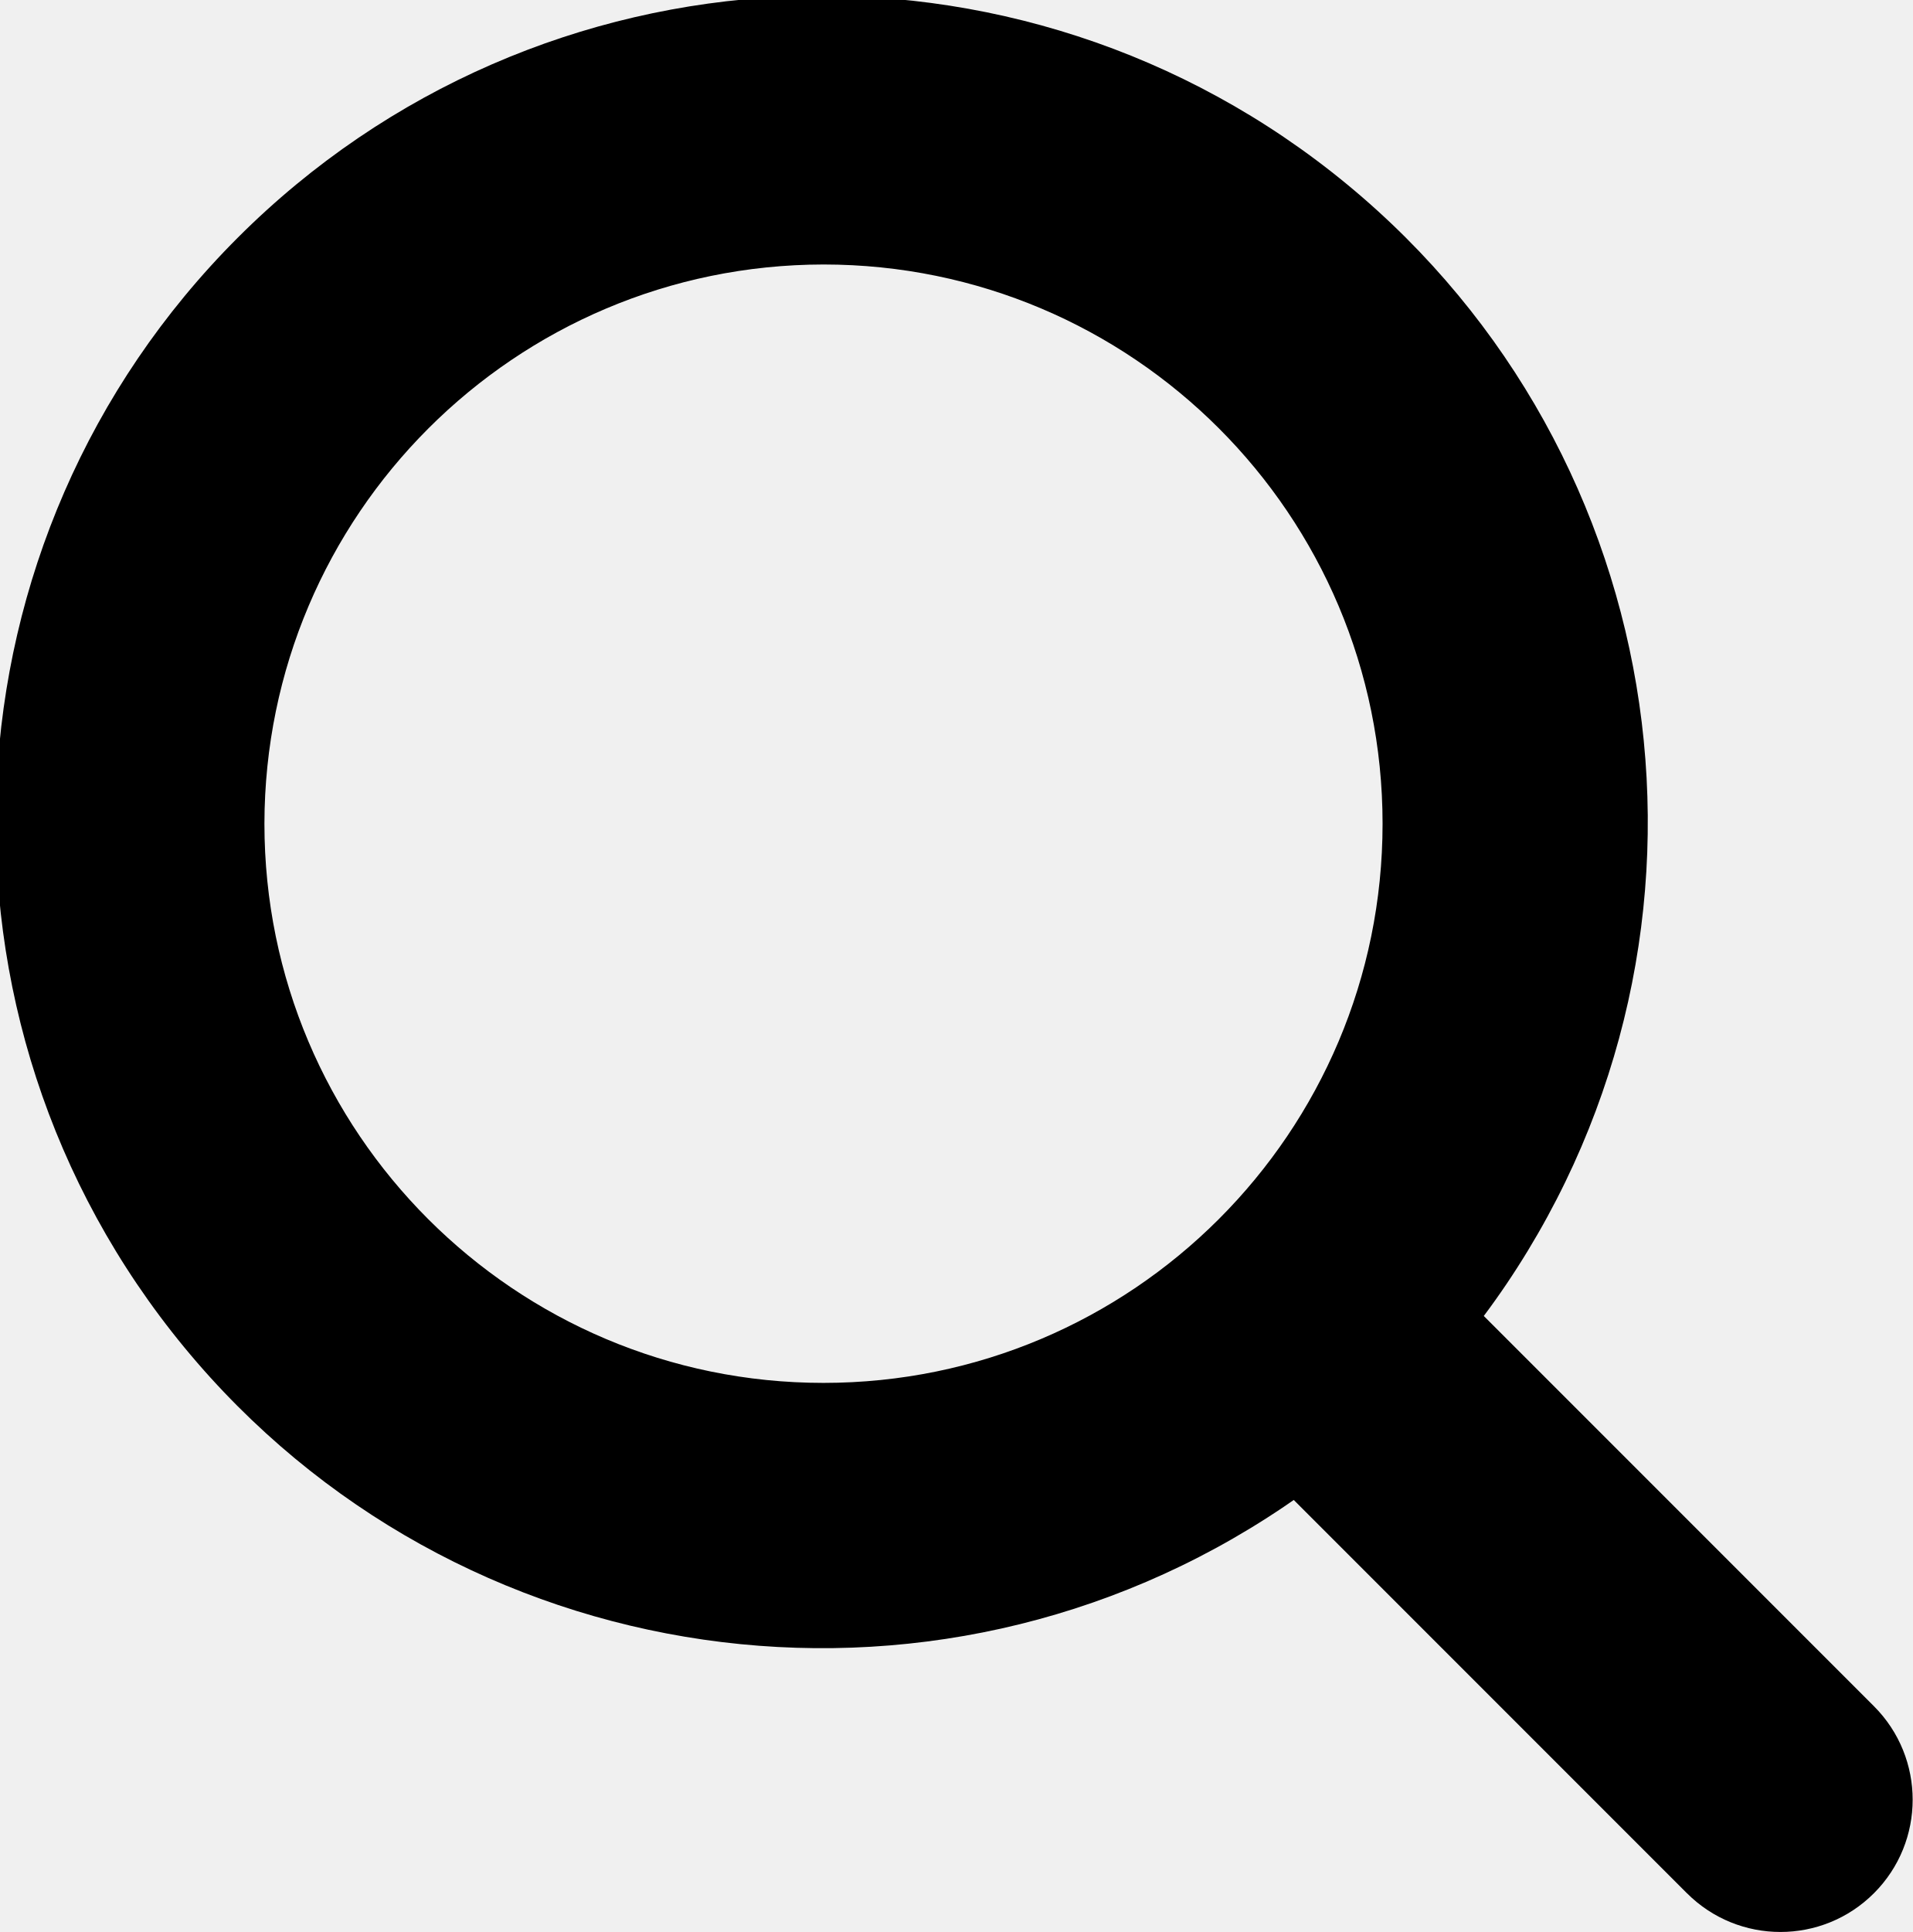
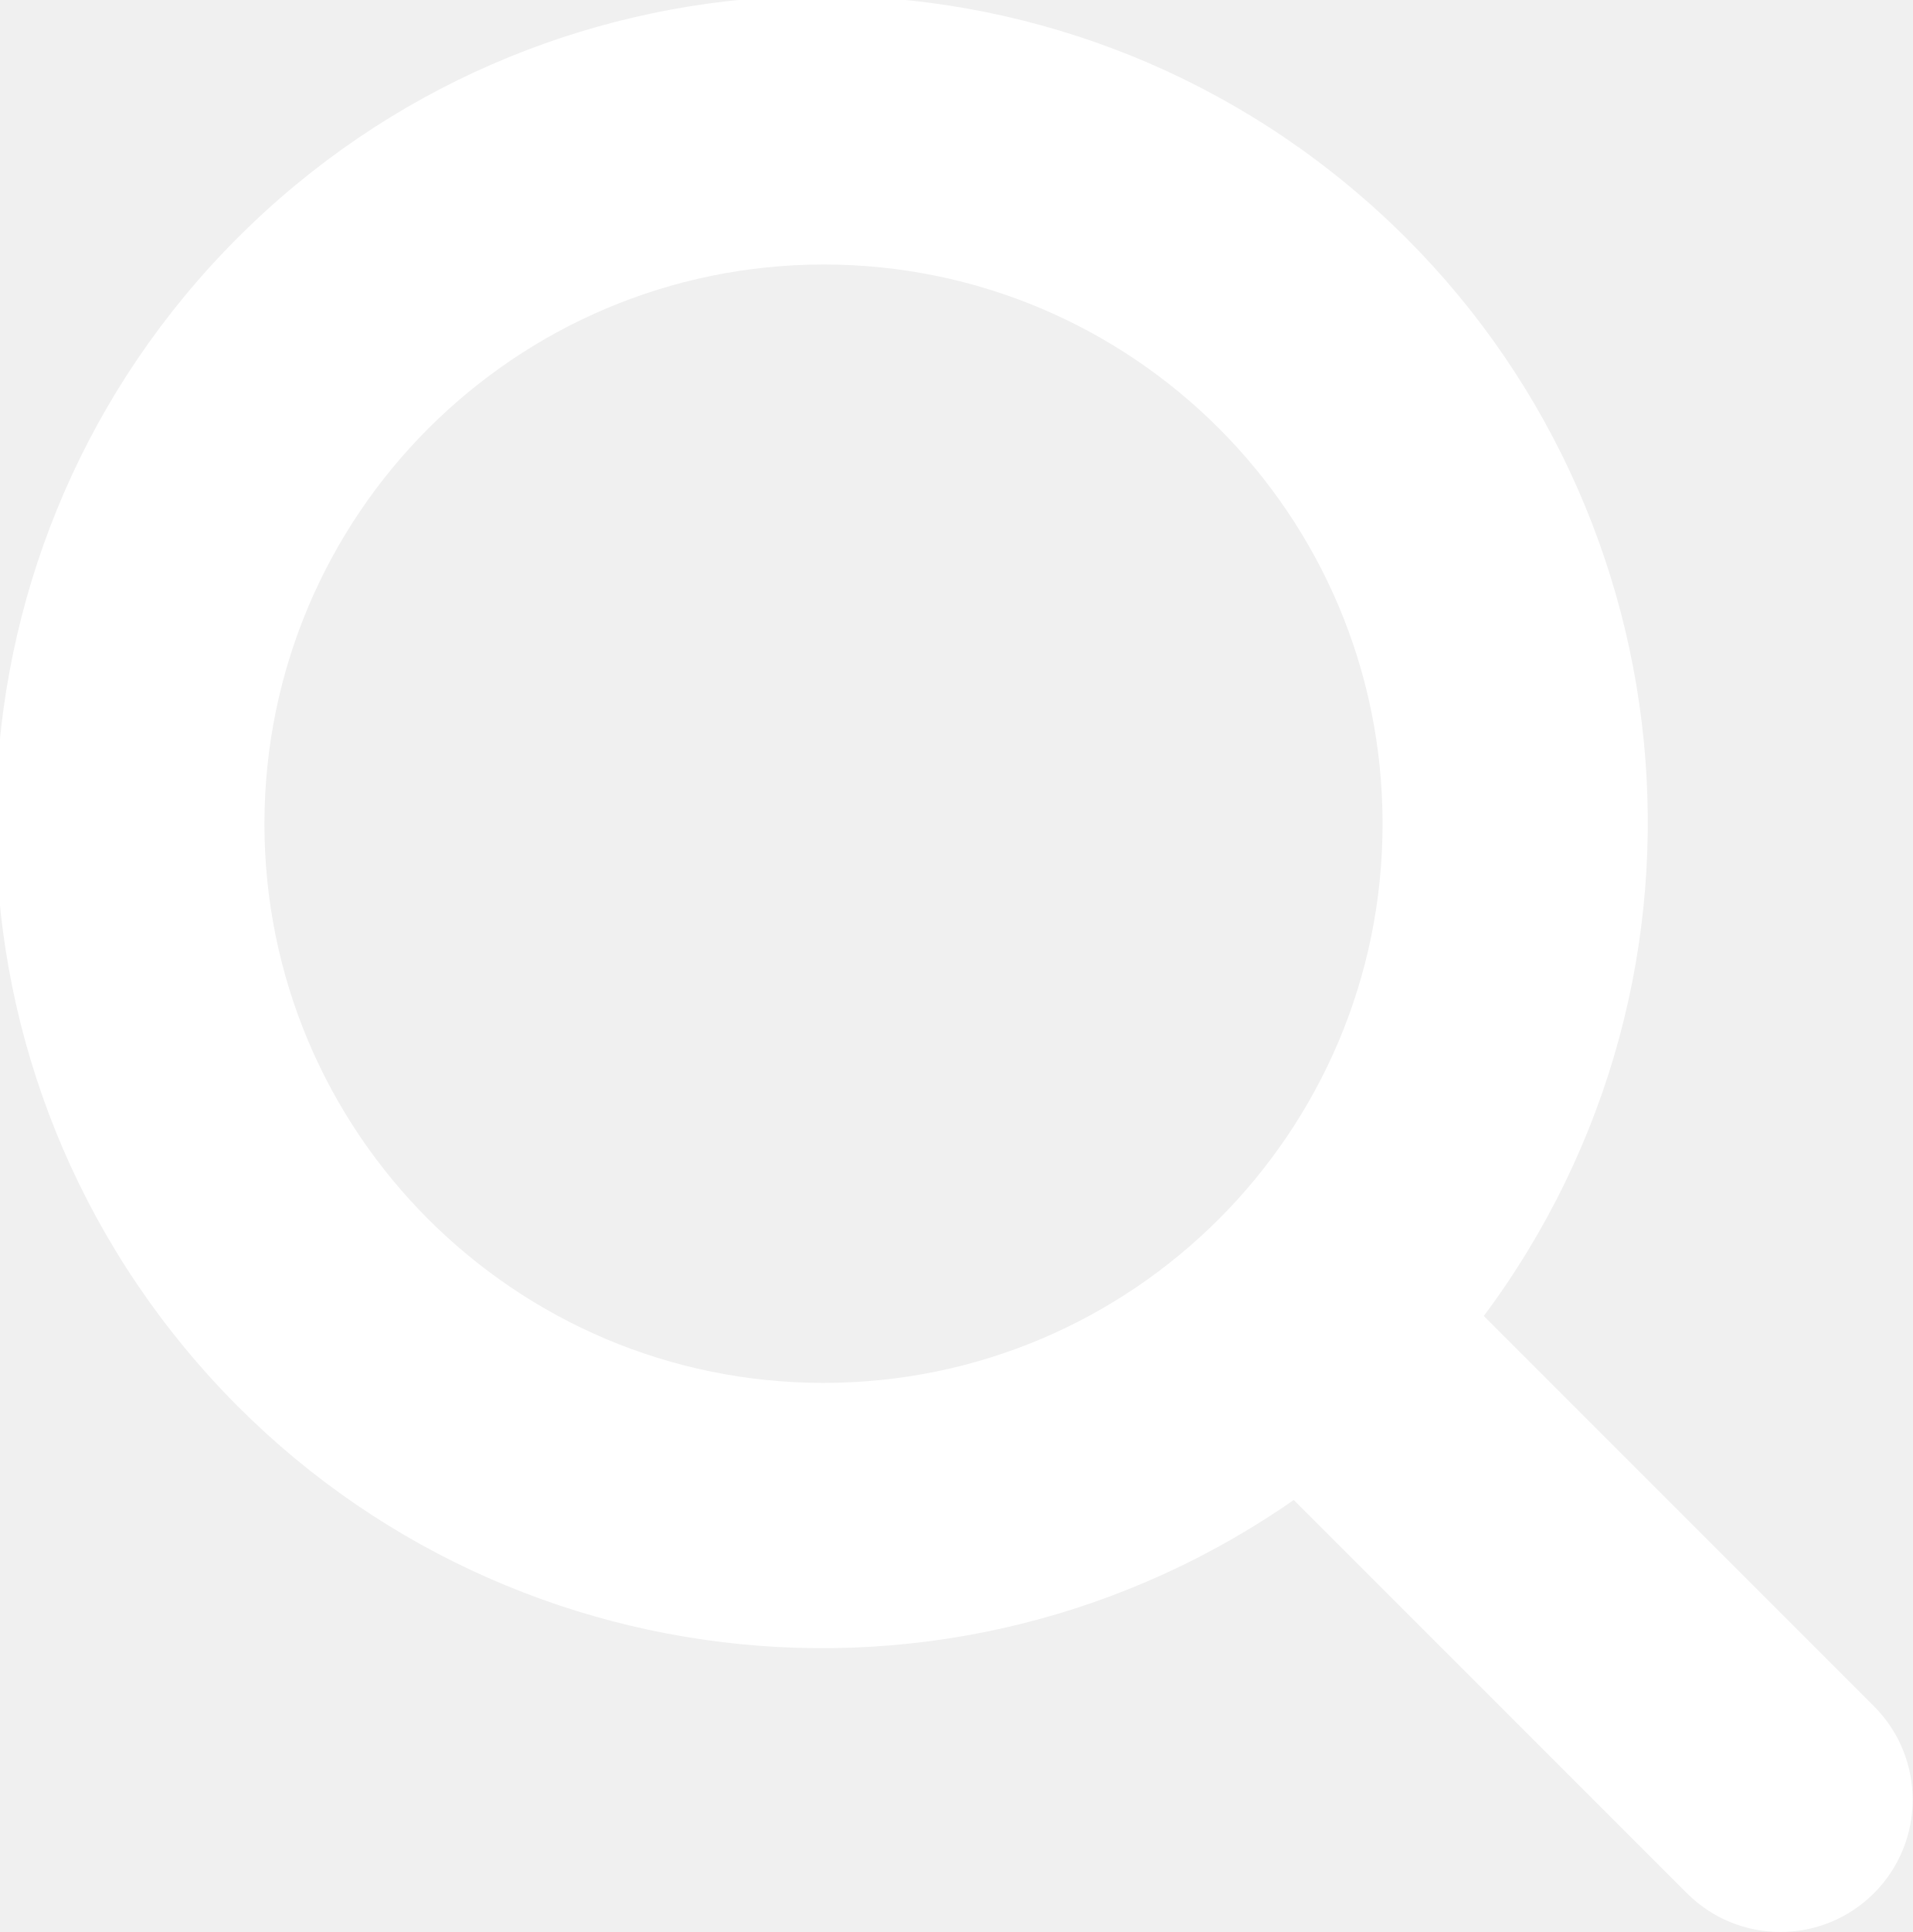
- <svg xmlns="http://www.w3.org/2000/svg" viewBox="0 0 253.163 255.663">
+ <svg xmlns="http://www.w3.org/2000/svg" fill="#fff" viewBox="0 0 253.163 255.663">
  <path id="search_icon" d="M223.288,250.538l-52.045-52.046q-.647.451-1.3.893a109.331,109.331,0,1,1,29.442-29.442q-1.442,2.135-2.988,4.2l51.641,51.641a17.5,17.5,0,0,1-24.749,24.749ZM35,109a74,74,0,1,0,74-74A74.084,74.084,0,0,0,35,109Z" />
</svg>
